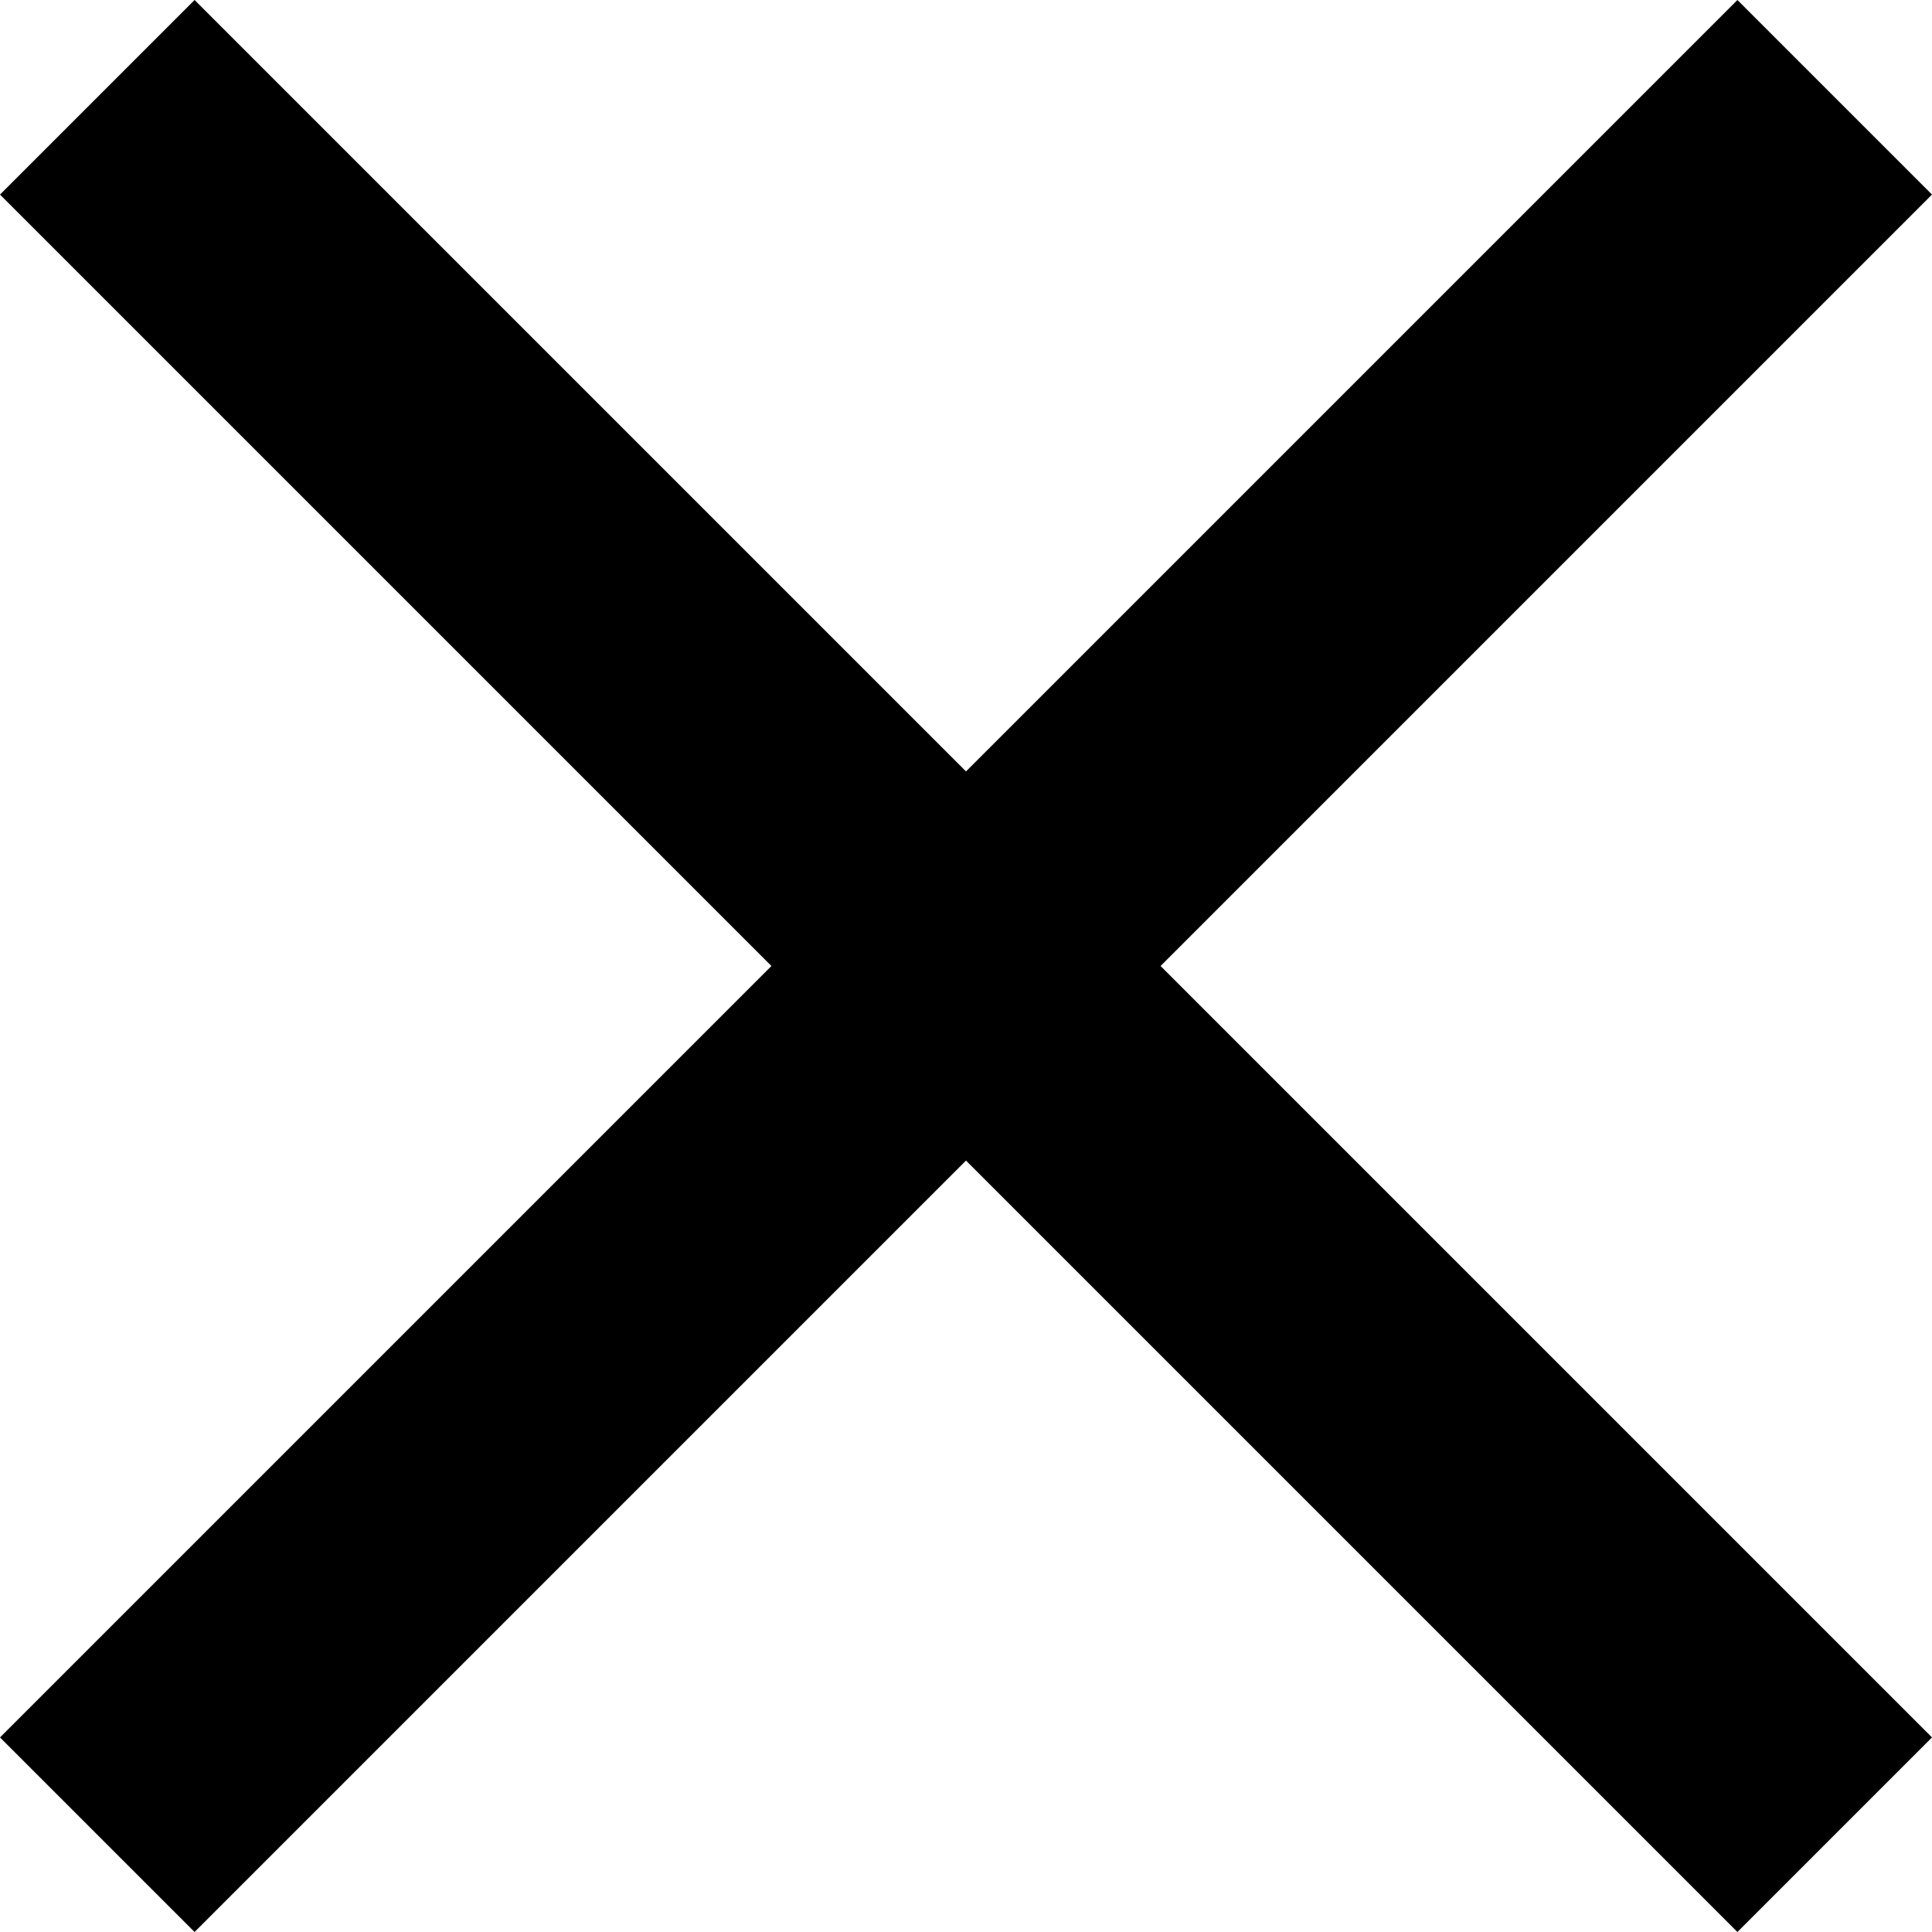
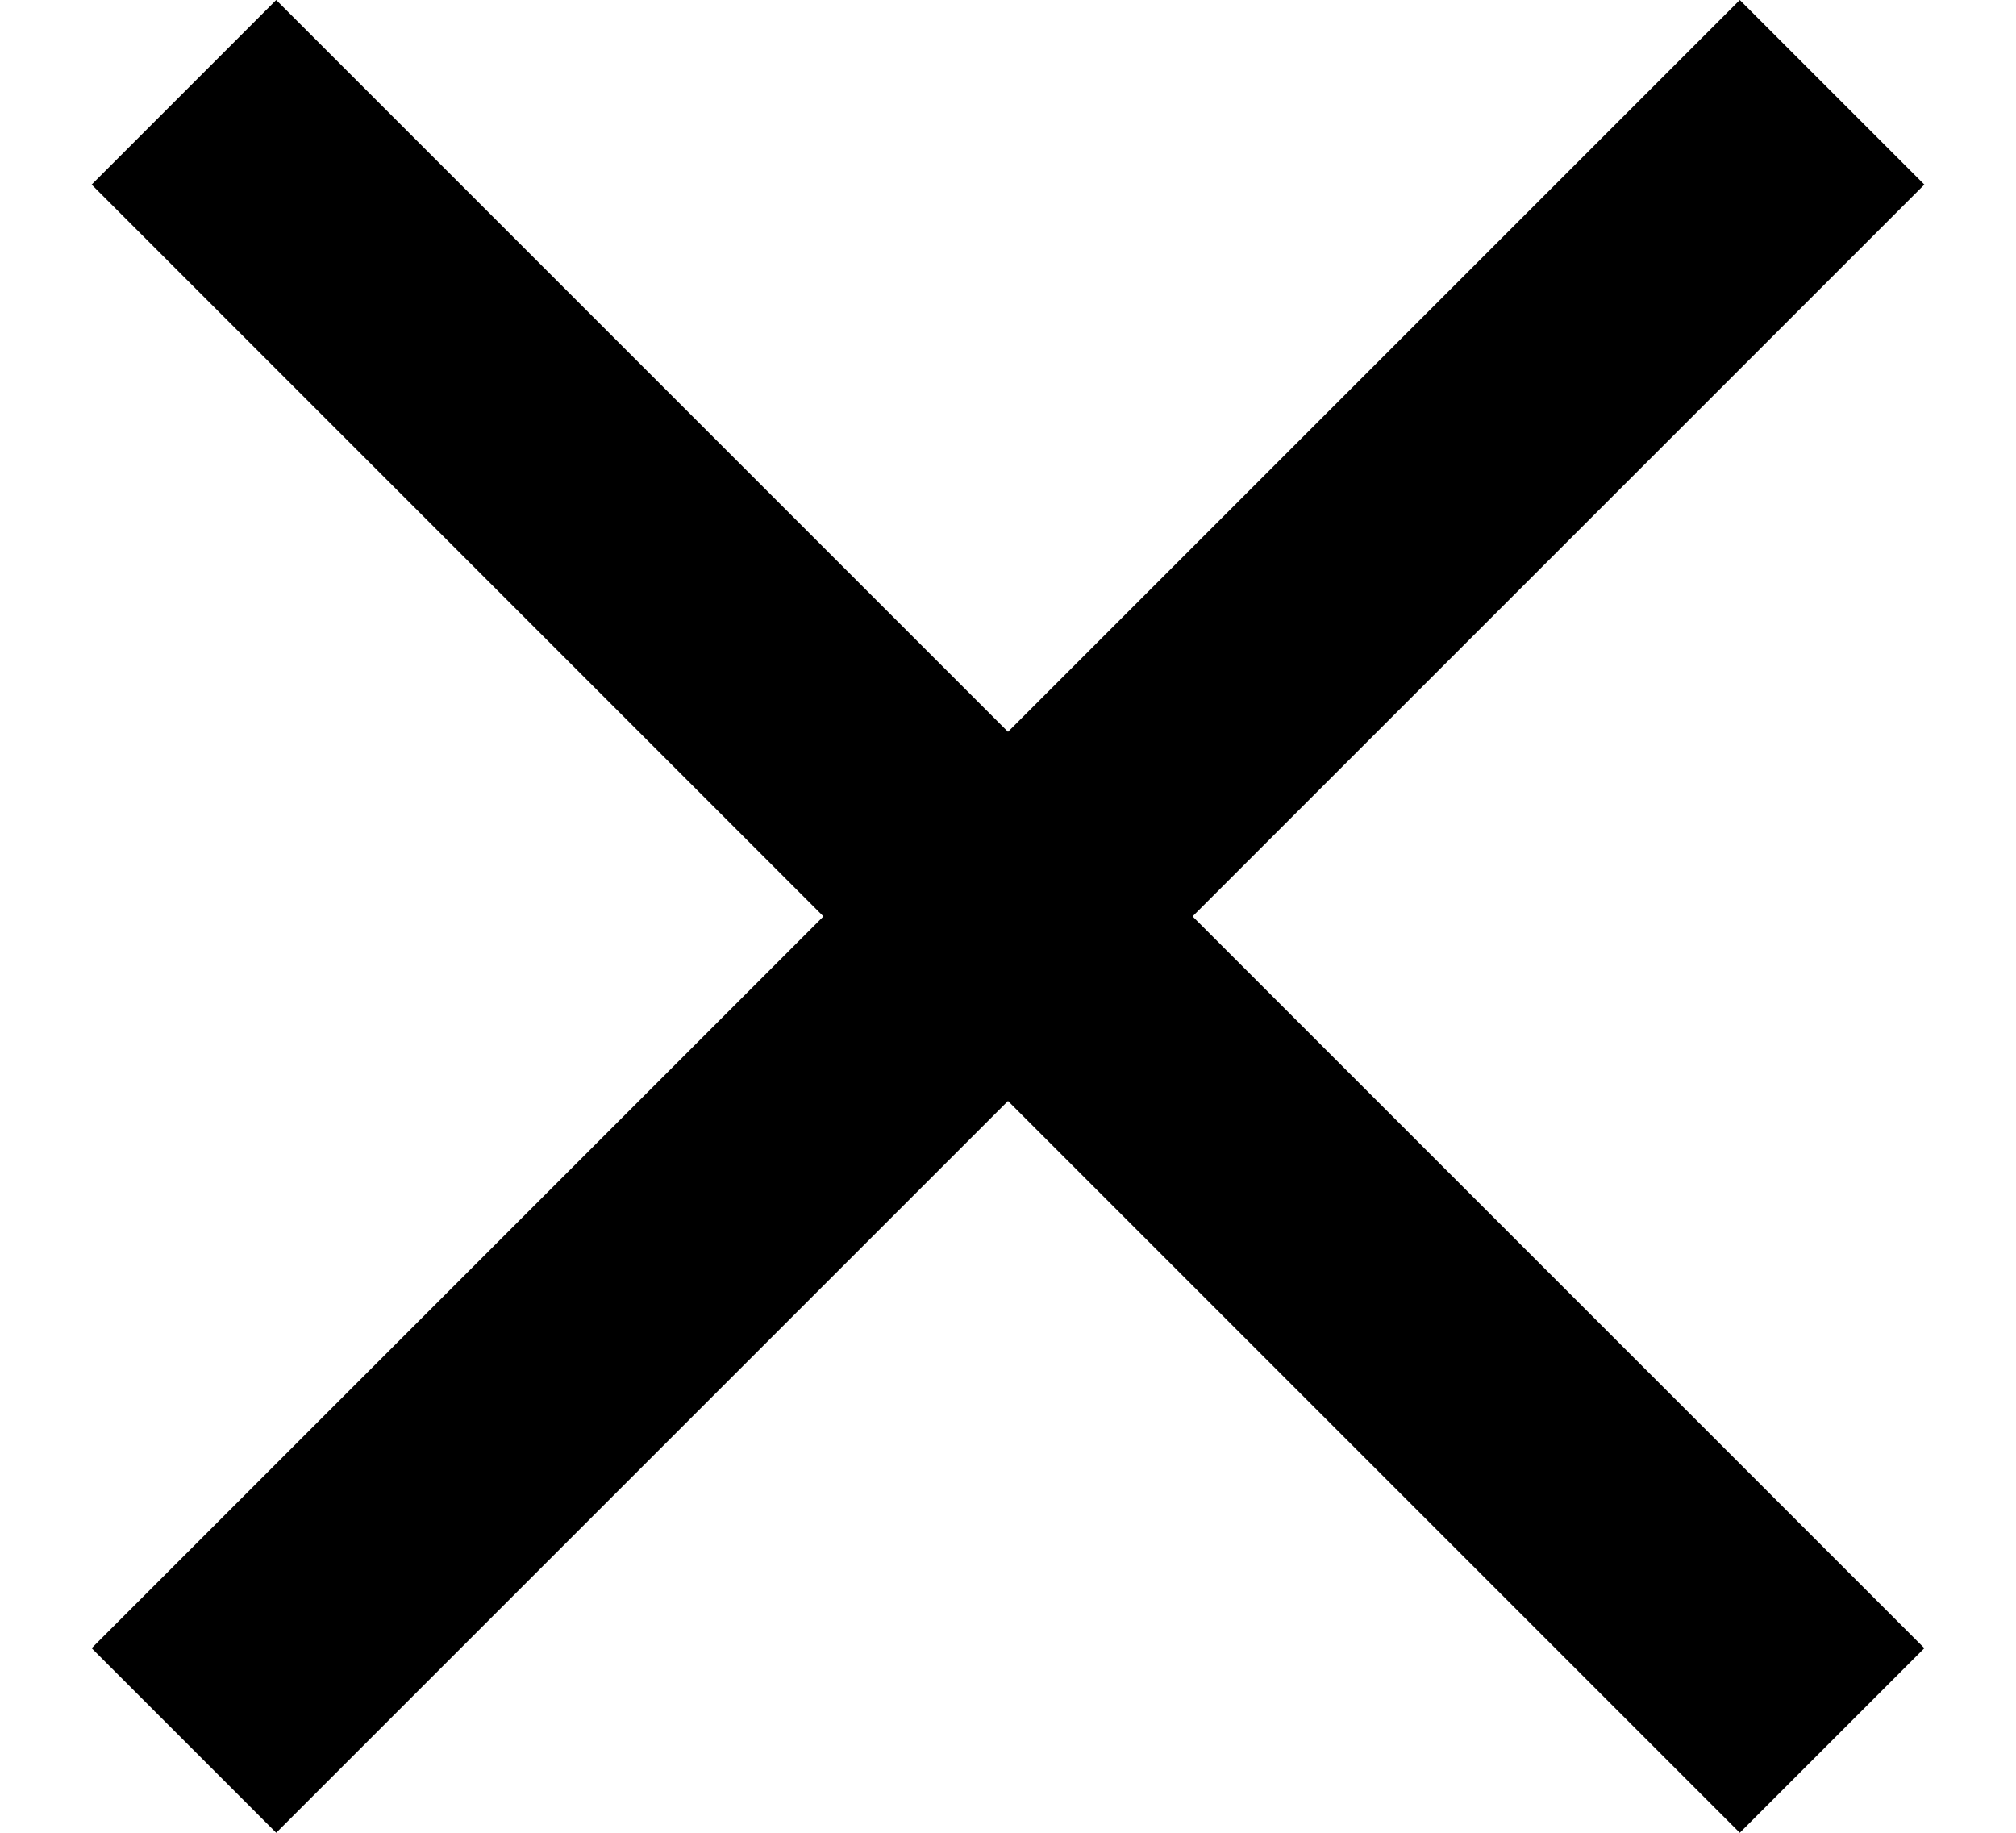
- <svg xmlns="http://www.w3.org/2000/svg" width="14" height="14" viewBox="0 0 14 14" fill="none">
+ <svg xmlns="http://www.w3.org/2000/svg" width="11" height="10" viewBox="0 0 14 14" fill="none">
  <path d="M12.59 0L7 5.59L1.41 0L0 1.41L5.59 7L0 12.59L1.41 14L7 8.41L12.59 14L14 12.59L8.41 7L14 1.41L12.59 0Z" fill="black" />
</svg>
